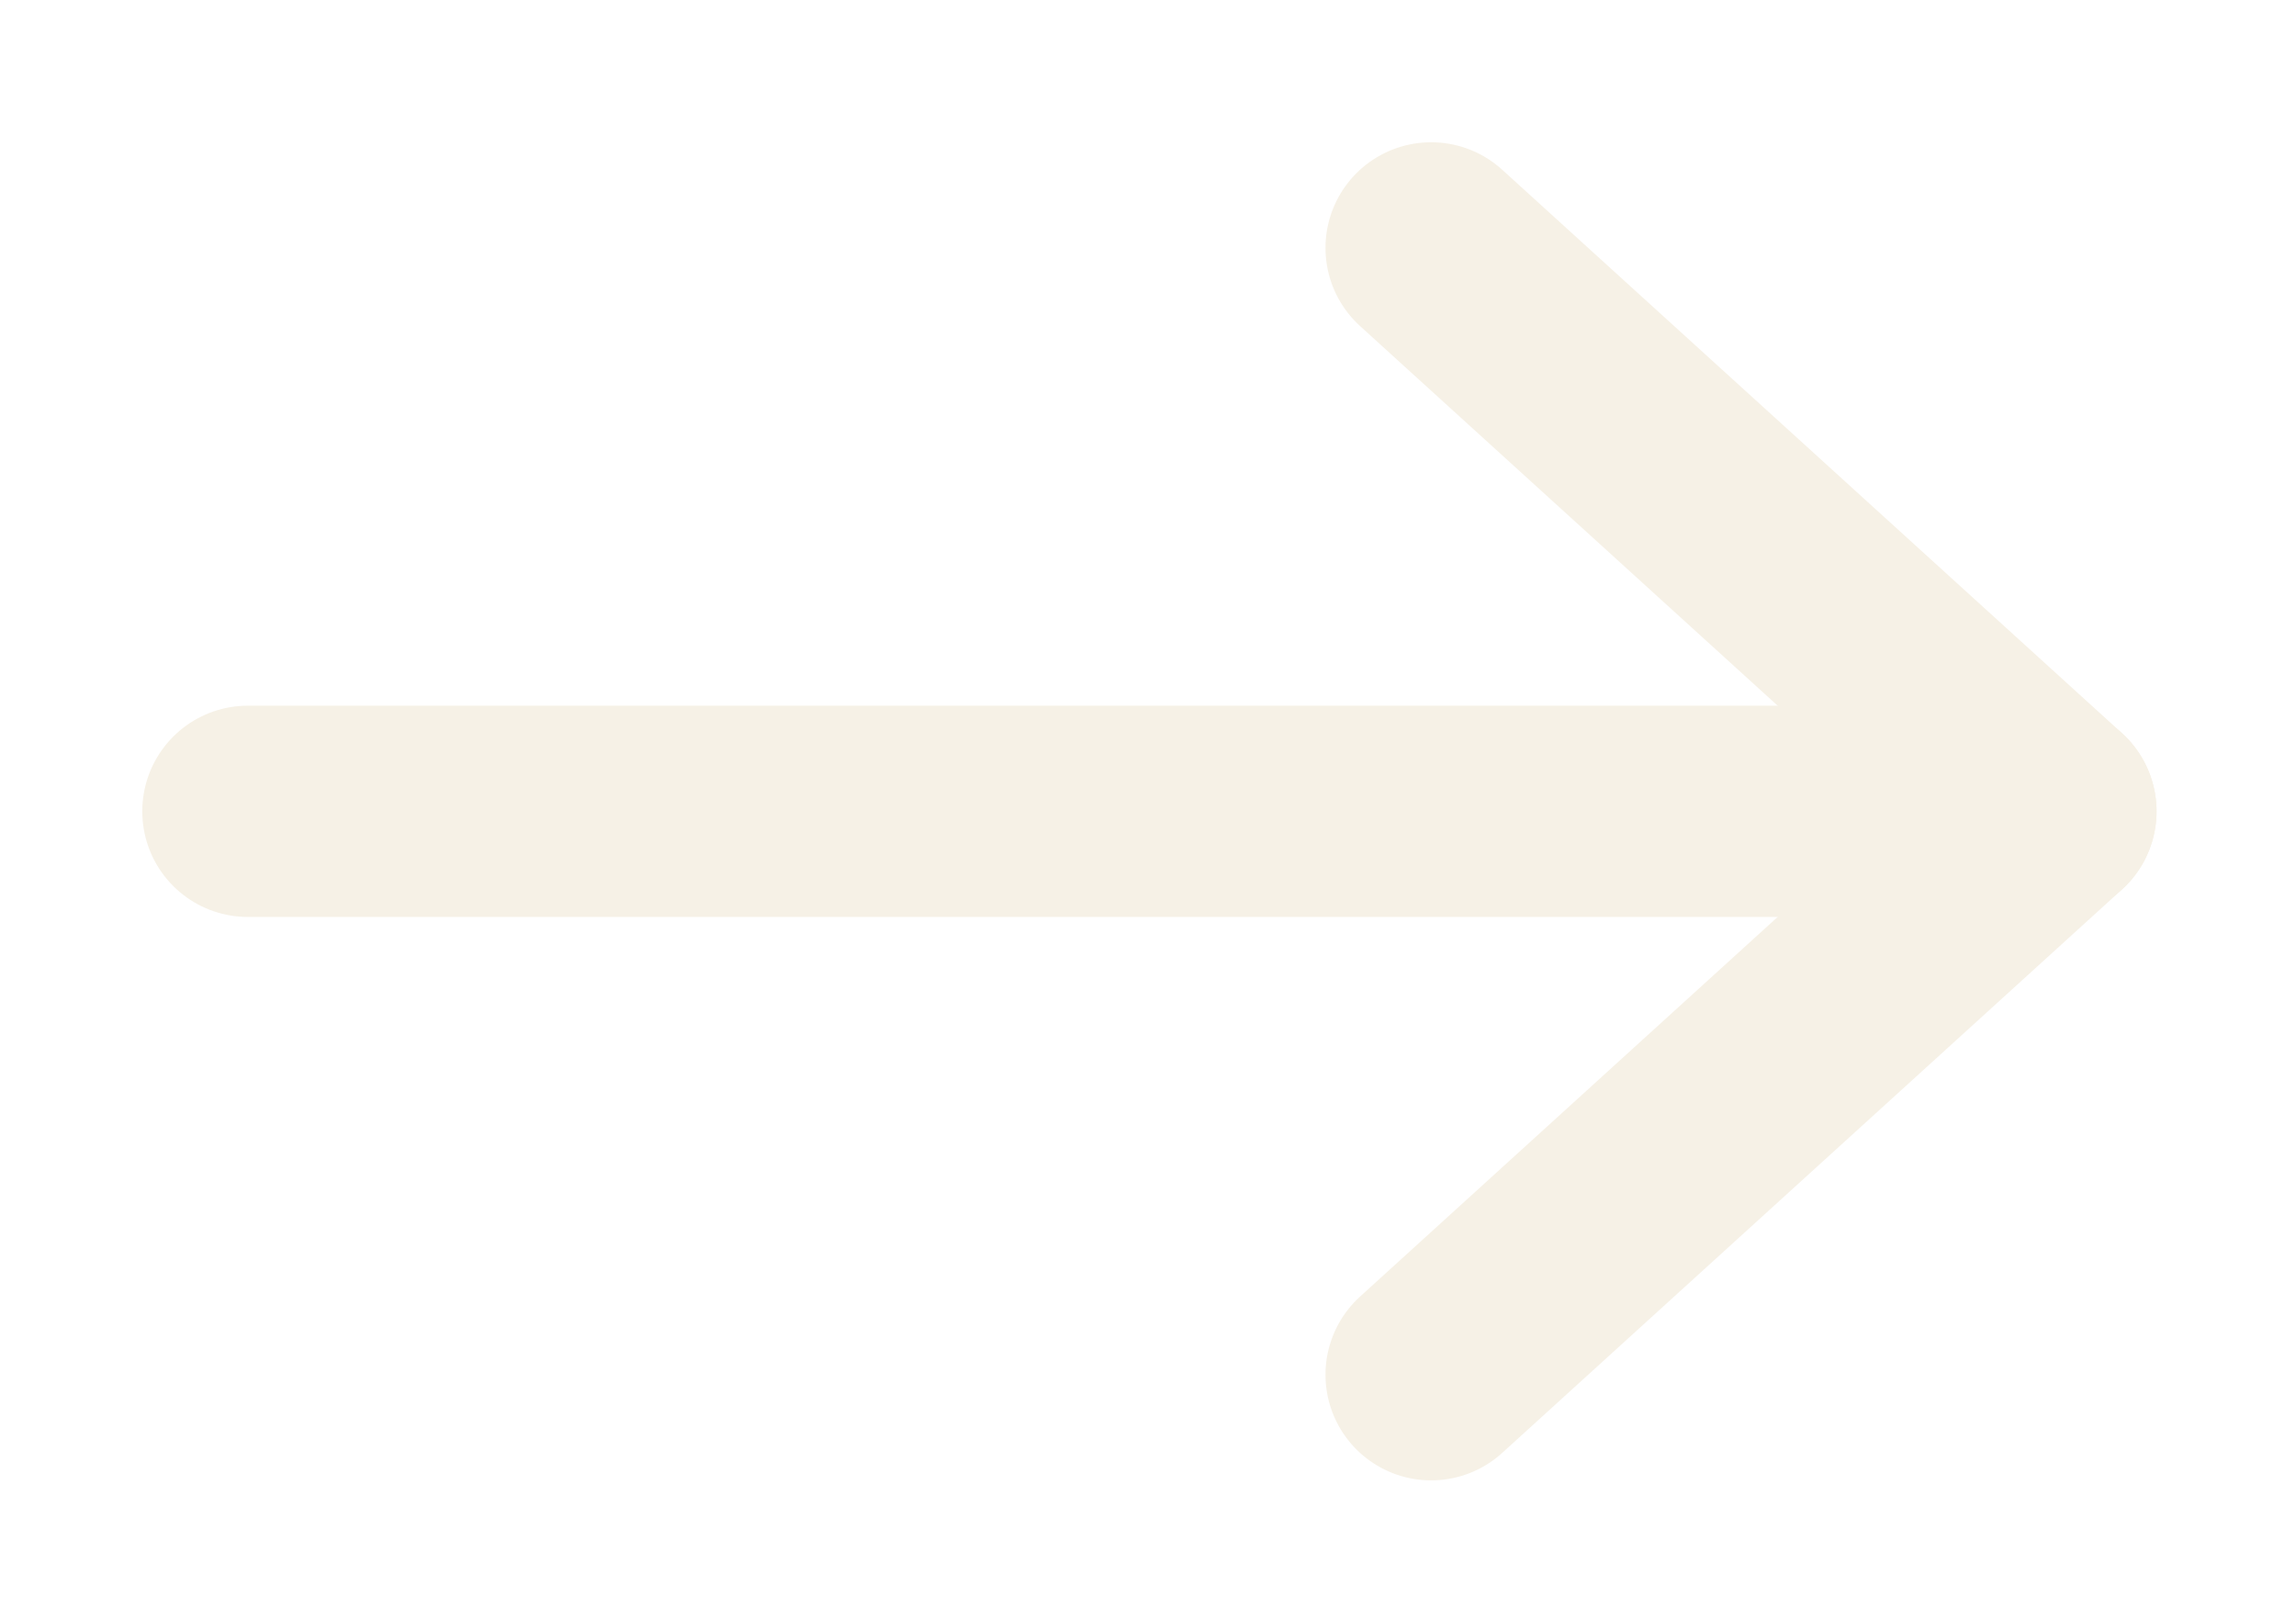
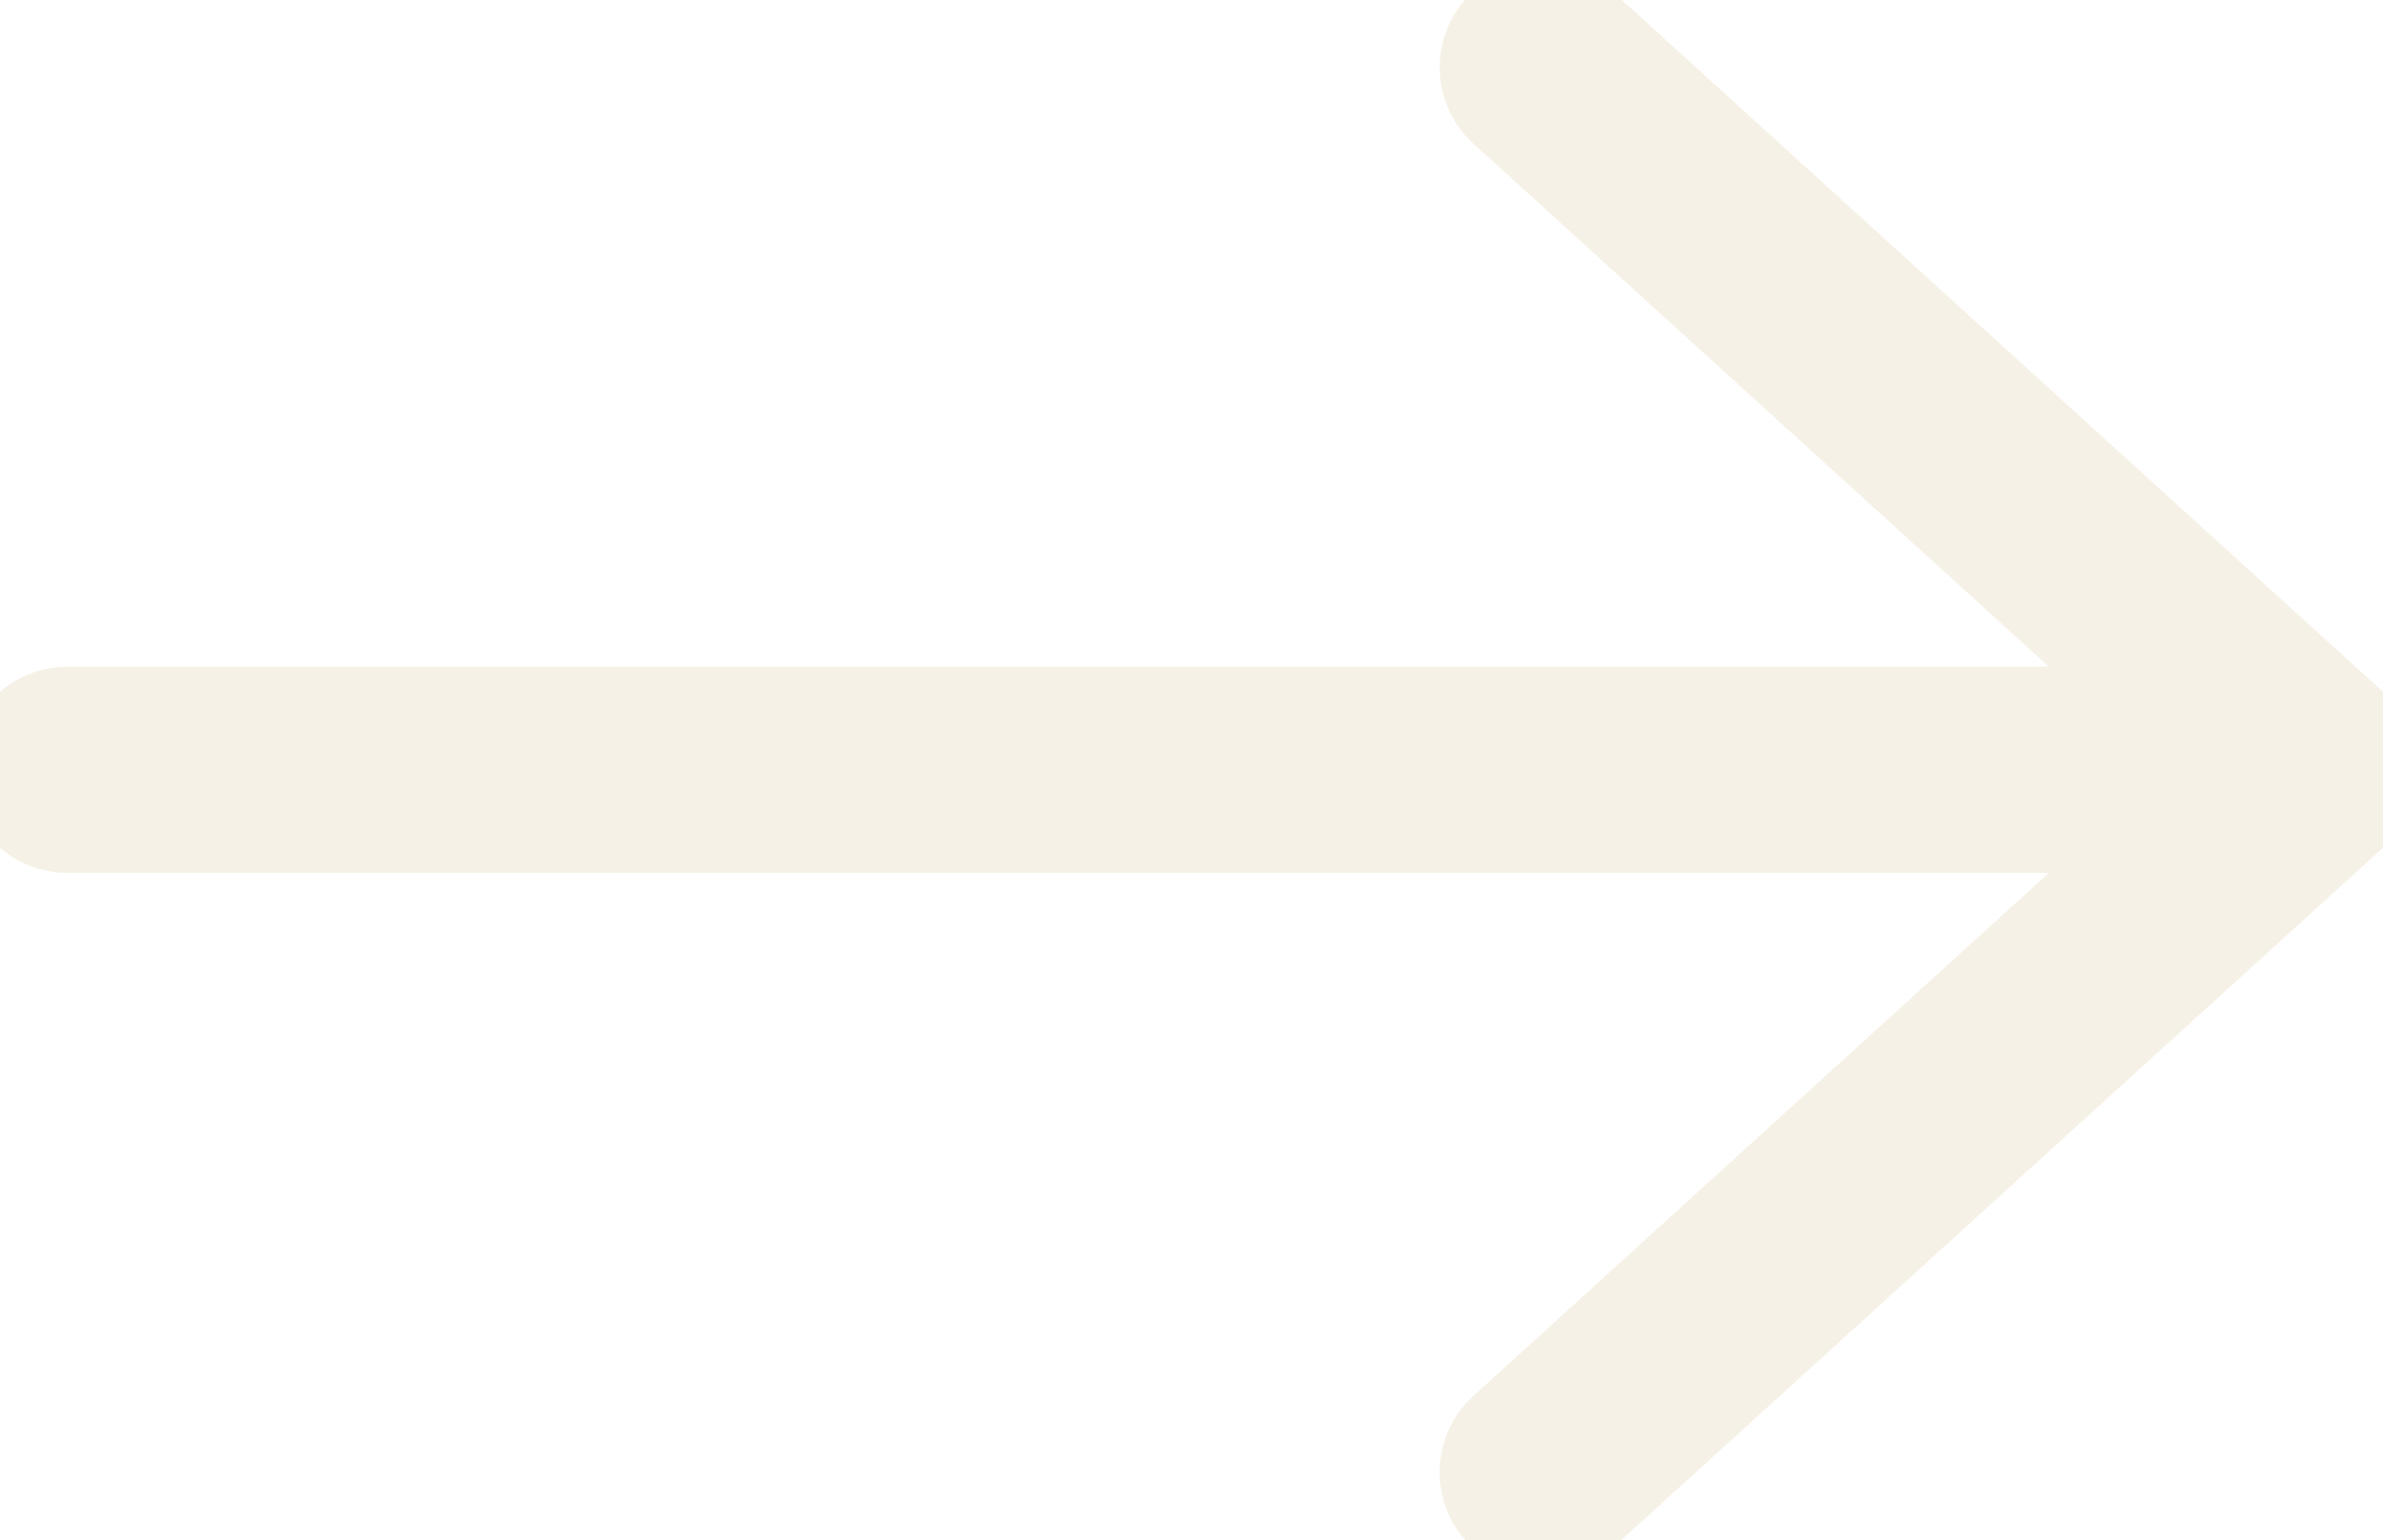
- <svg xmlns="http://www.w3.org/2000/svg" viewBox="5.2 21.2 81.5 57.5">
-   <g fill="none" stroke="#F6F1E6" stroke-width="7.5" stroke-linecap="round" stroke-linejoin="round">
+ <svg xmlns="http://www.w3.org/2000/svg" viewBox="12.08 28.08 67.84 43.84">
+   <g fill="none" stroke="#F6F1E6" stroke-width="5.87" stroke-linecap="round" stroke-linejoin="round">
    <path d="M14 50 h64" />
    <path d="M56 30 L78 50 L56 70" />
  </g>
</svg>
